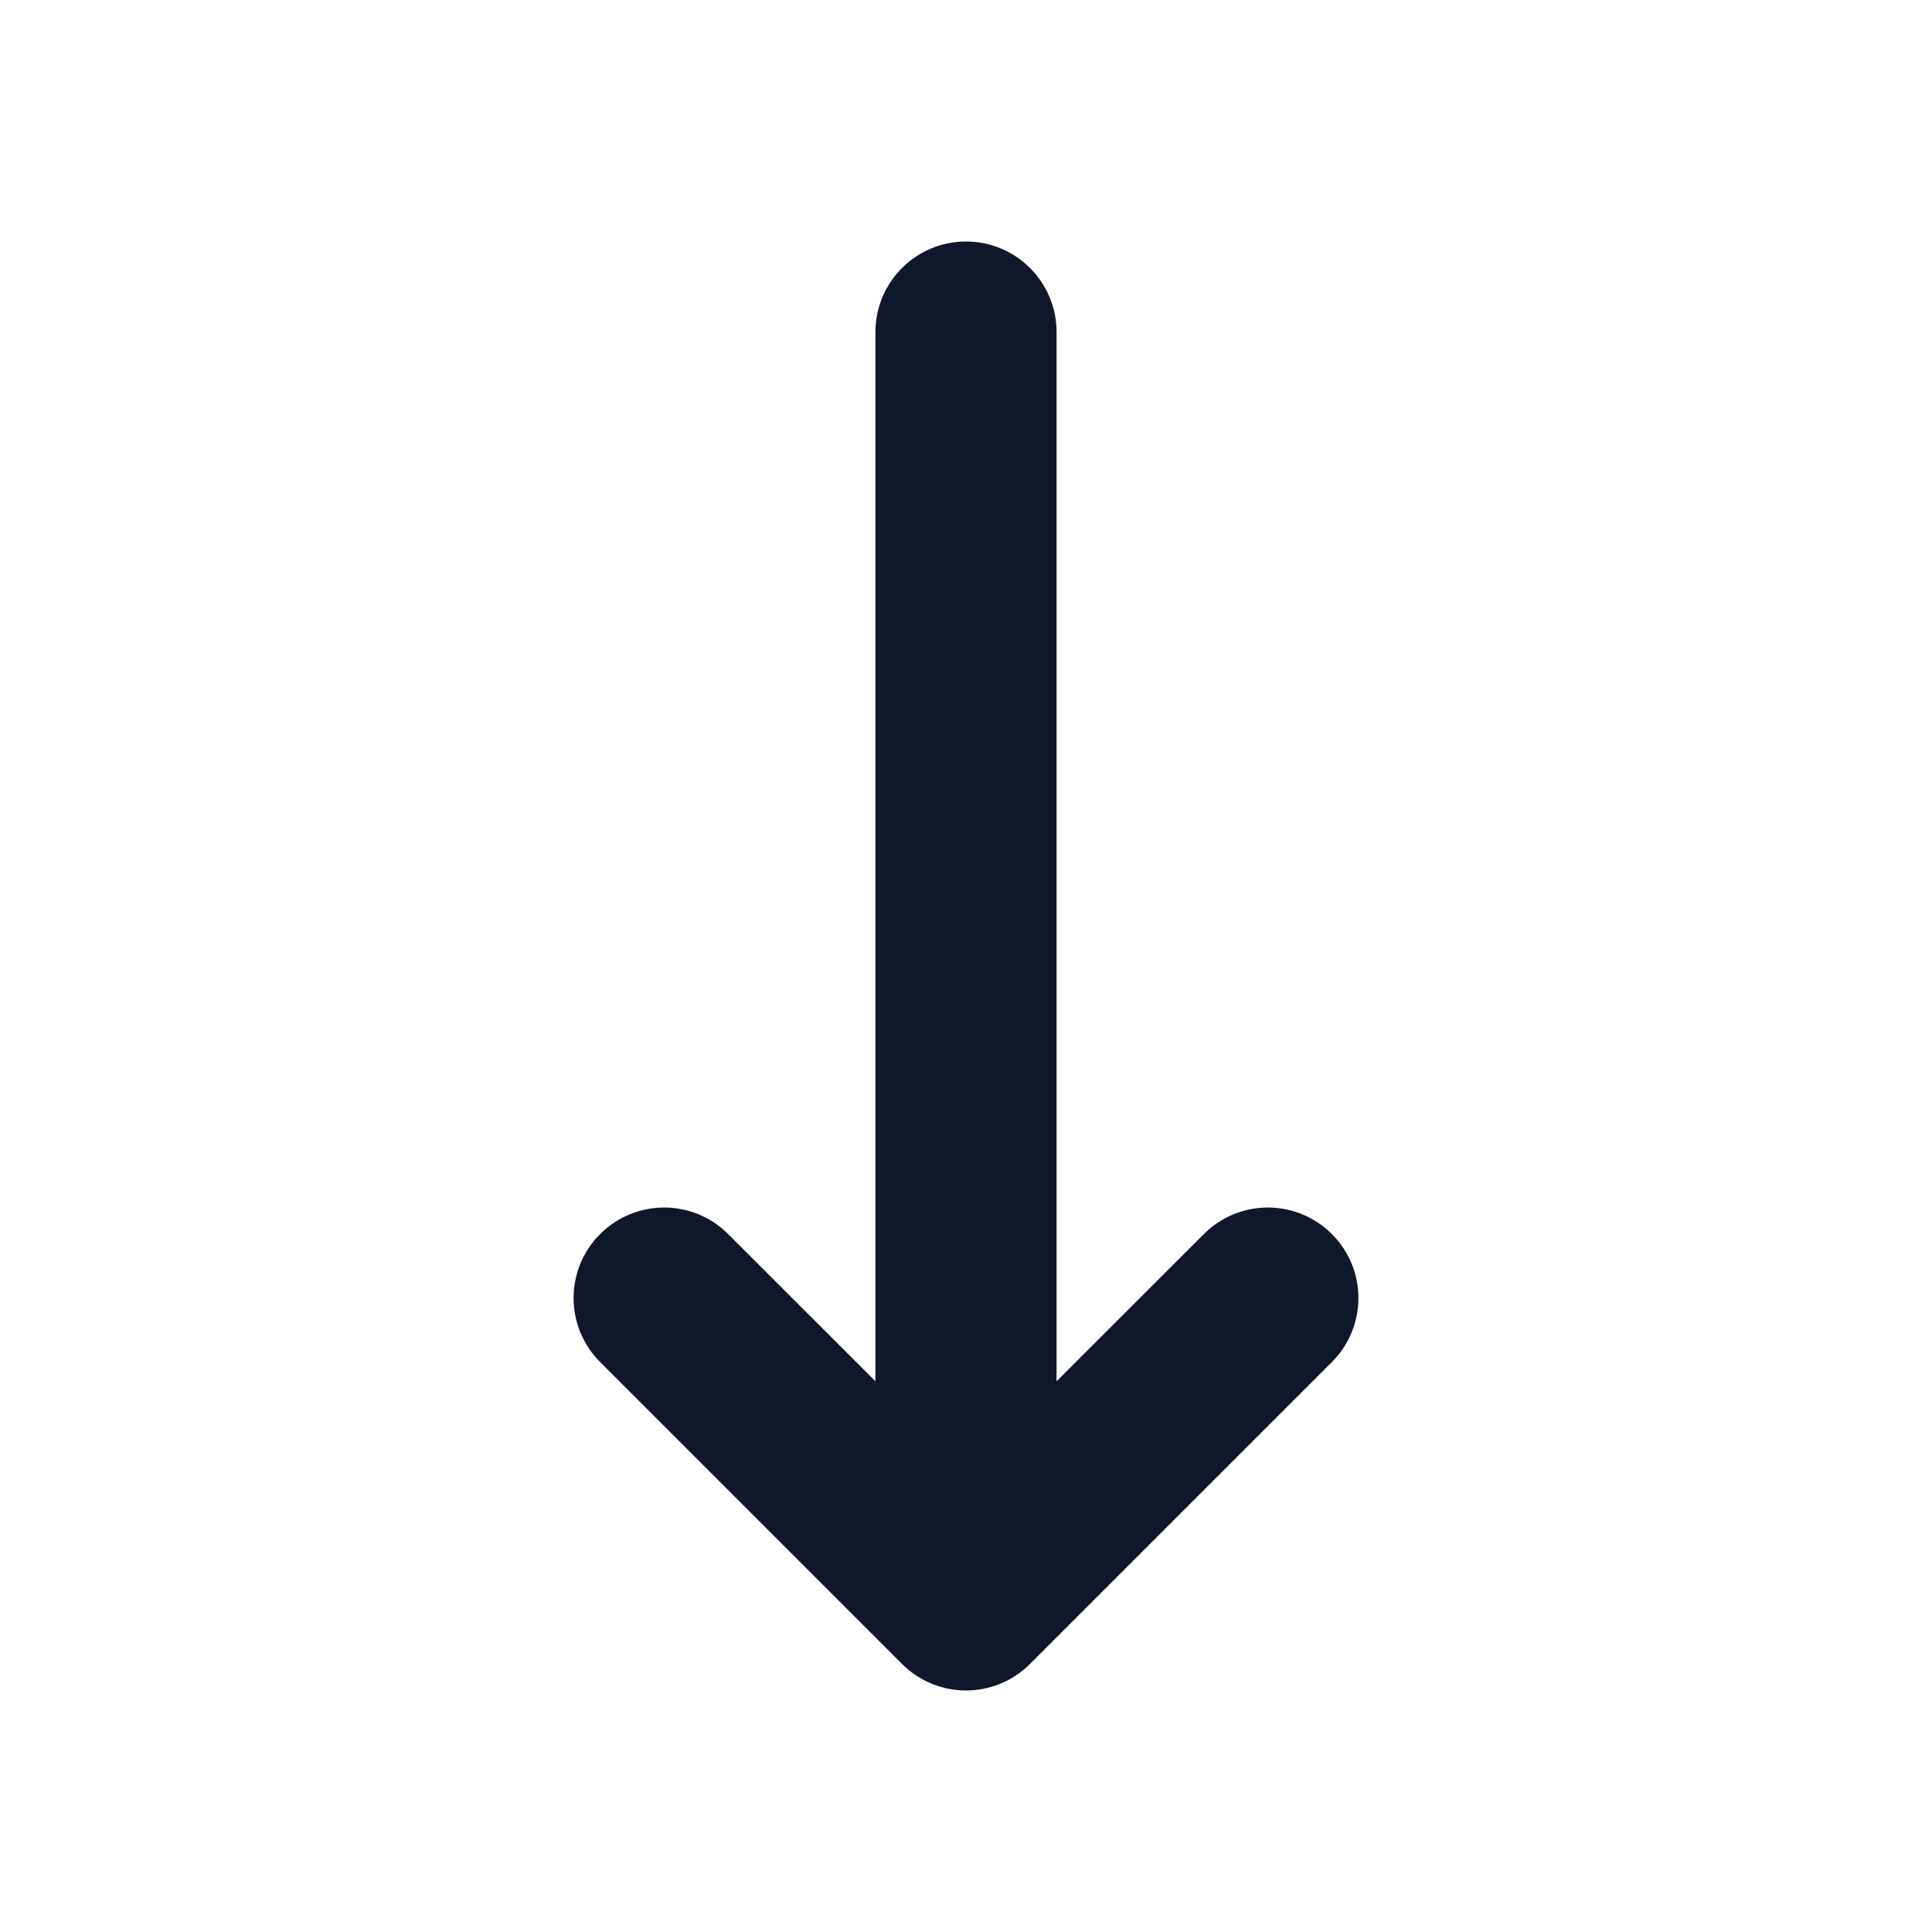
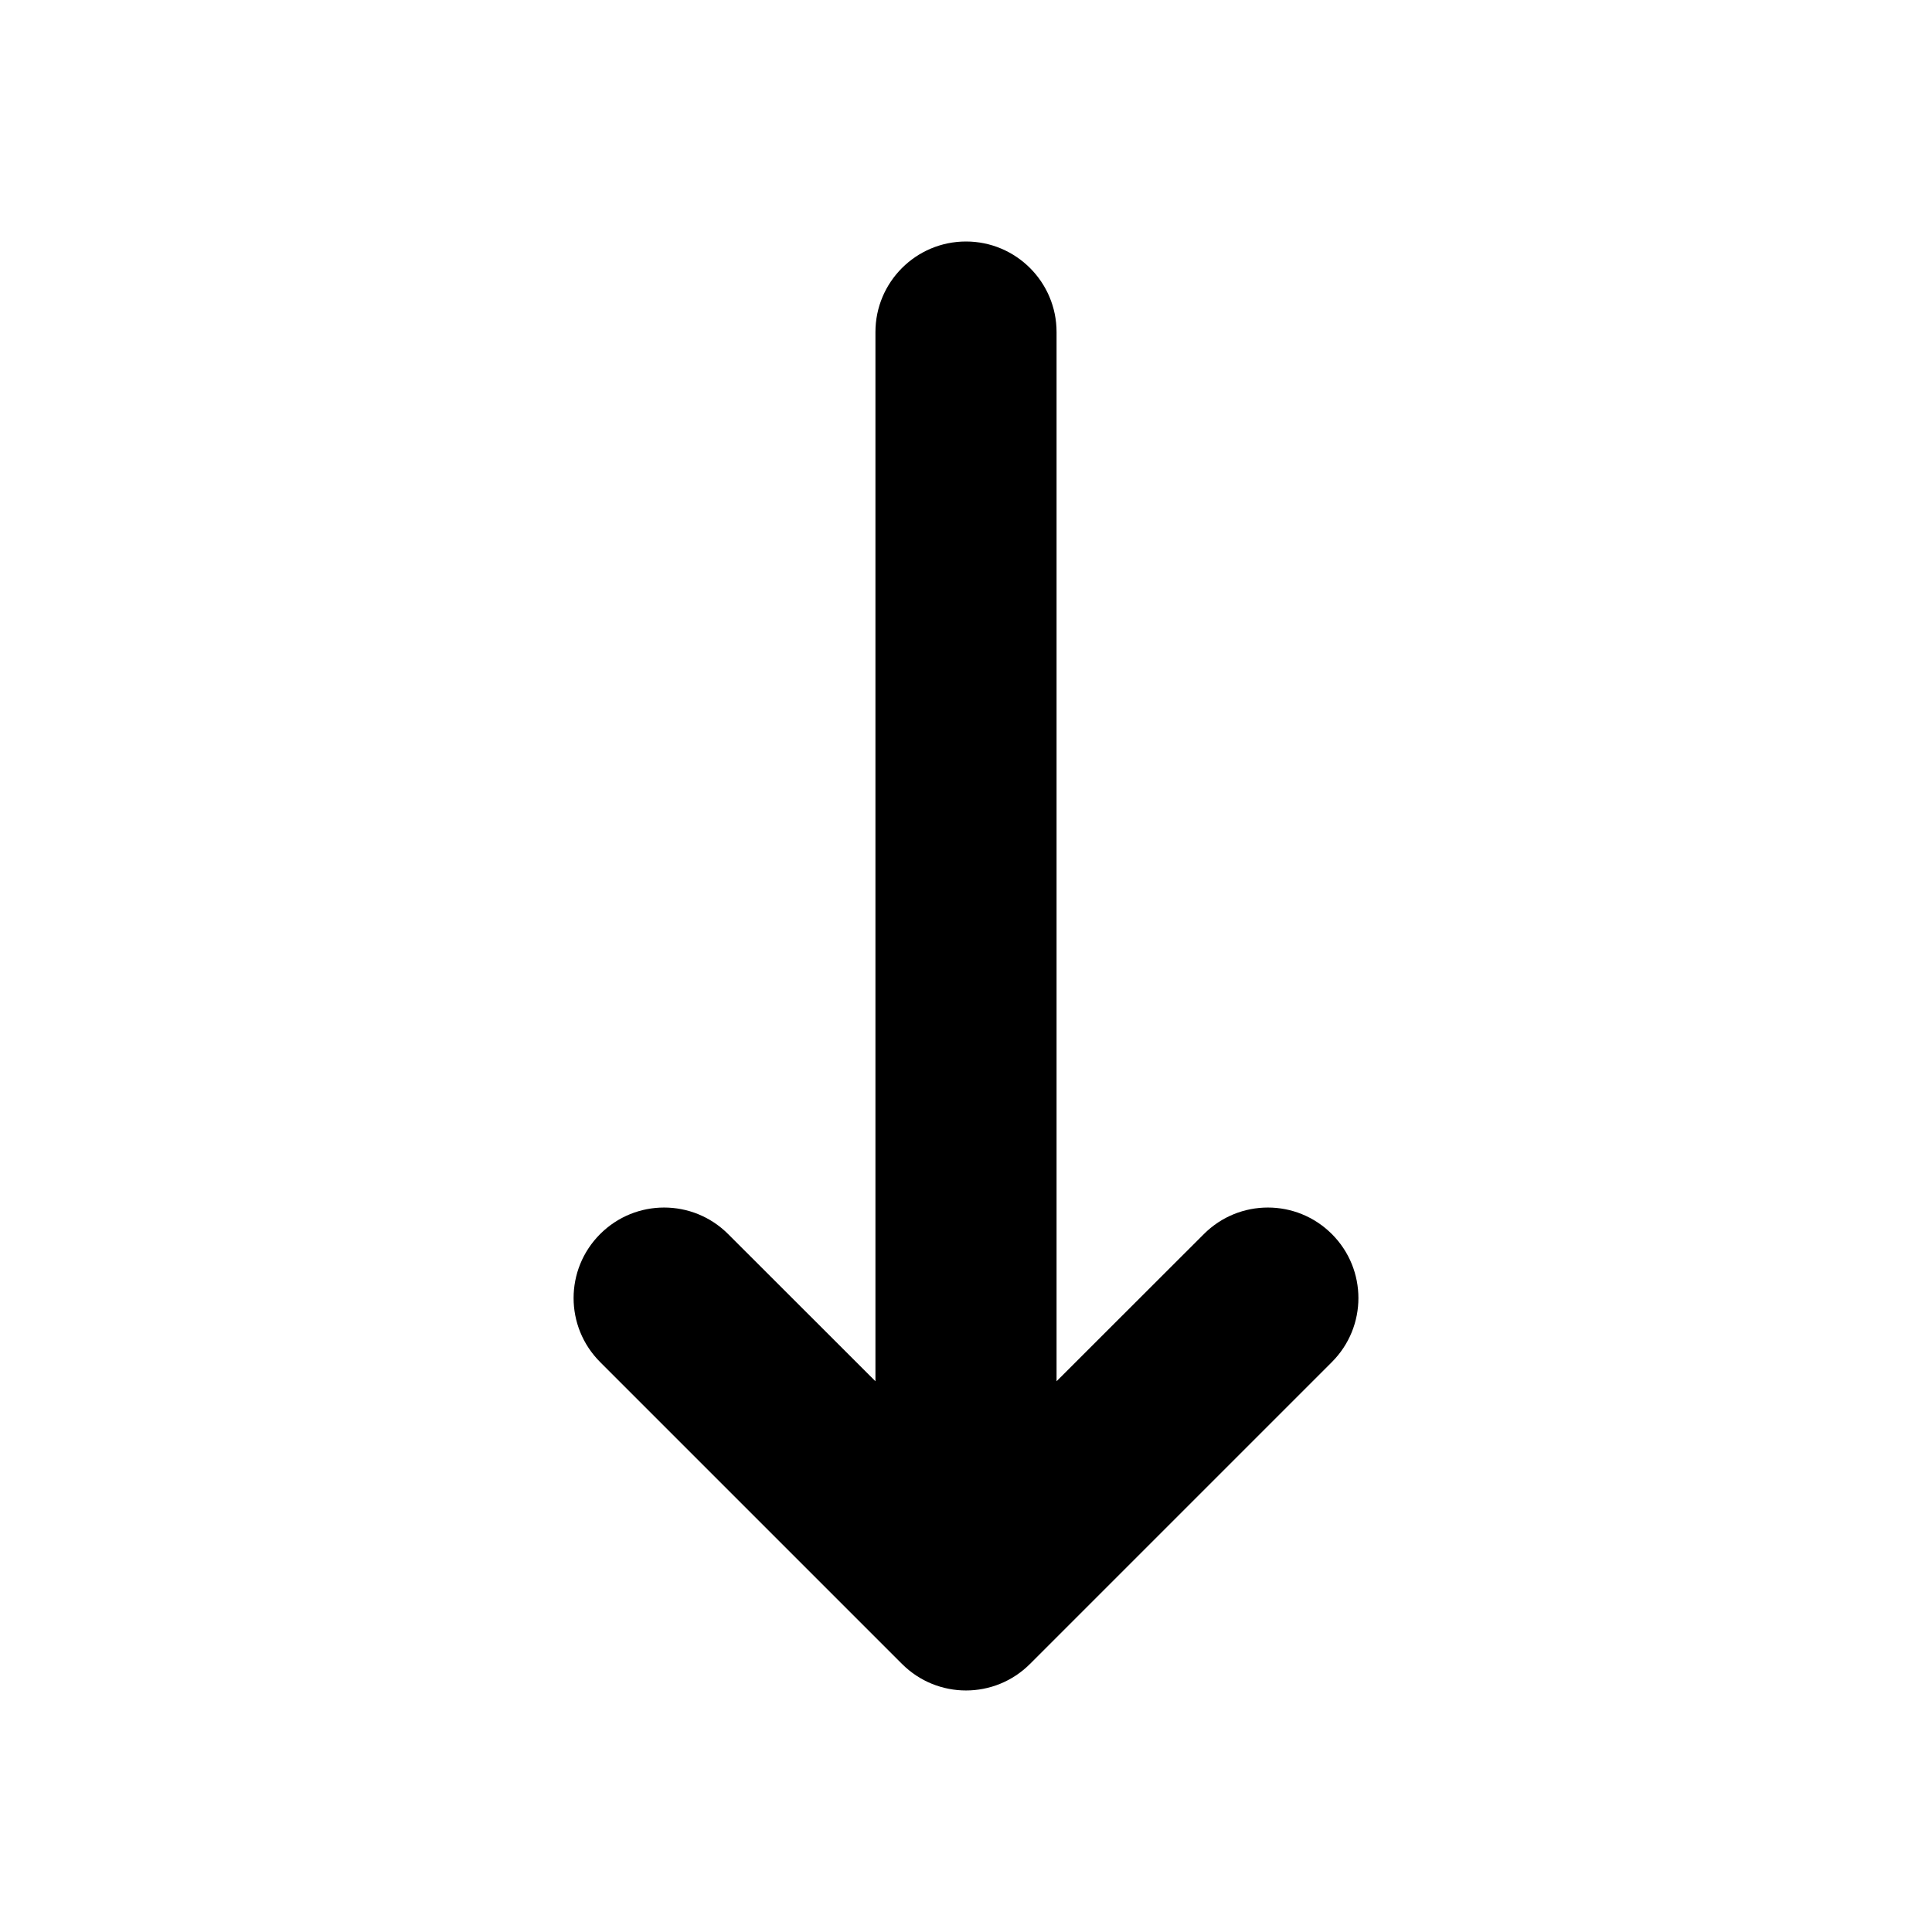
<svg xmlns="http://www.w3.org/2000/svg" width="16" height="16" viewBox="0 0 16 16" fill="none">
-   <path fill-rule="evenodd" clip-rule="evenodd" d="M8 2C8.414 2 8.75 2.336 8.75 2.75V11.439L9.97 10.22C10.263 9.927 10.737 9.927 11.03 10.22C11.323 10.513 11.323 10.987 11.03 11.28L8.53 13.78C8.237 14.073 7.763 14.073 7.47 13.78L4.97 11.28C4.677 10.987 4.677 10.513 4.97 10.22C5.263 9.927 5.737 9.927 6.03 10.22L7.25 11.439V2.75C7.25 2.336 7.586 2 8 2Z" fill="#0F172A" />
+   <path fill-rule="evenodd" clip-rule="evenodd" d="M8 2C8.414 2 8.75 2.336 8.75 2.75V11.439L9.97 10.22C10.263 9.927 10.737 9.927 11.03 10.22C11.323 10.513 11.323 10.987 11.03 11.28L8.53 13.78C8.237 14.073 7.763 14.073 7.47 13.78L4.97 11.28C4.677 10.987 4.677 10.513 4.97 10.22C5.263 9.927 5.737 9.927 6.03 10.22L7.25 11.439V2.75C7.25 2.336 7.586 2 8 2Z" fill="currentColor" />
</svg>
